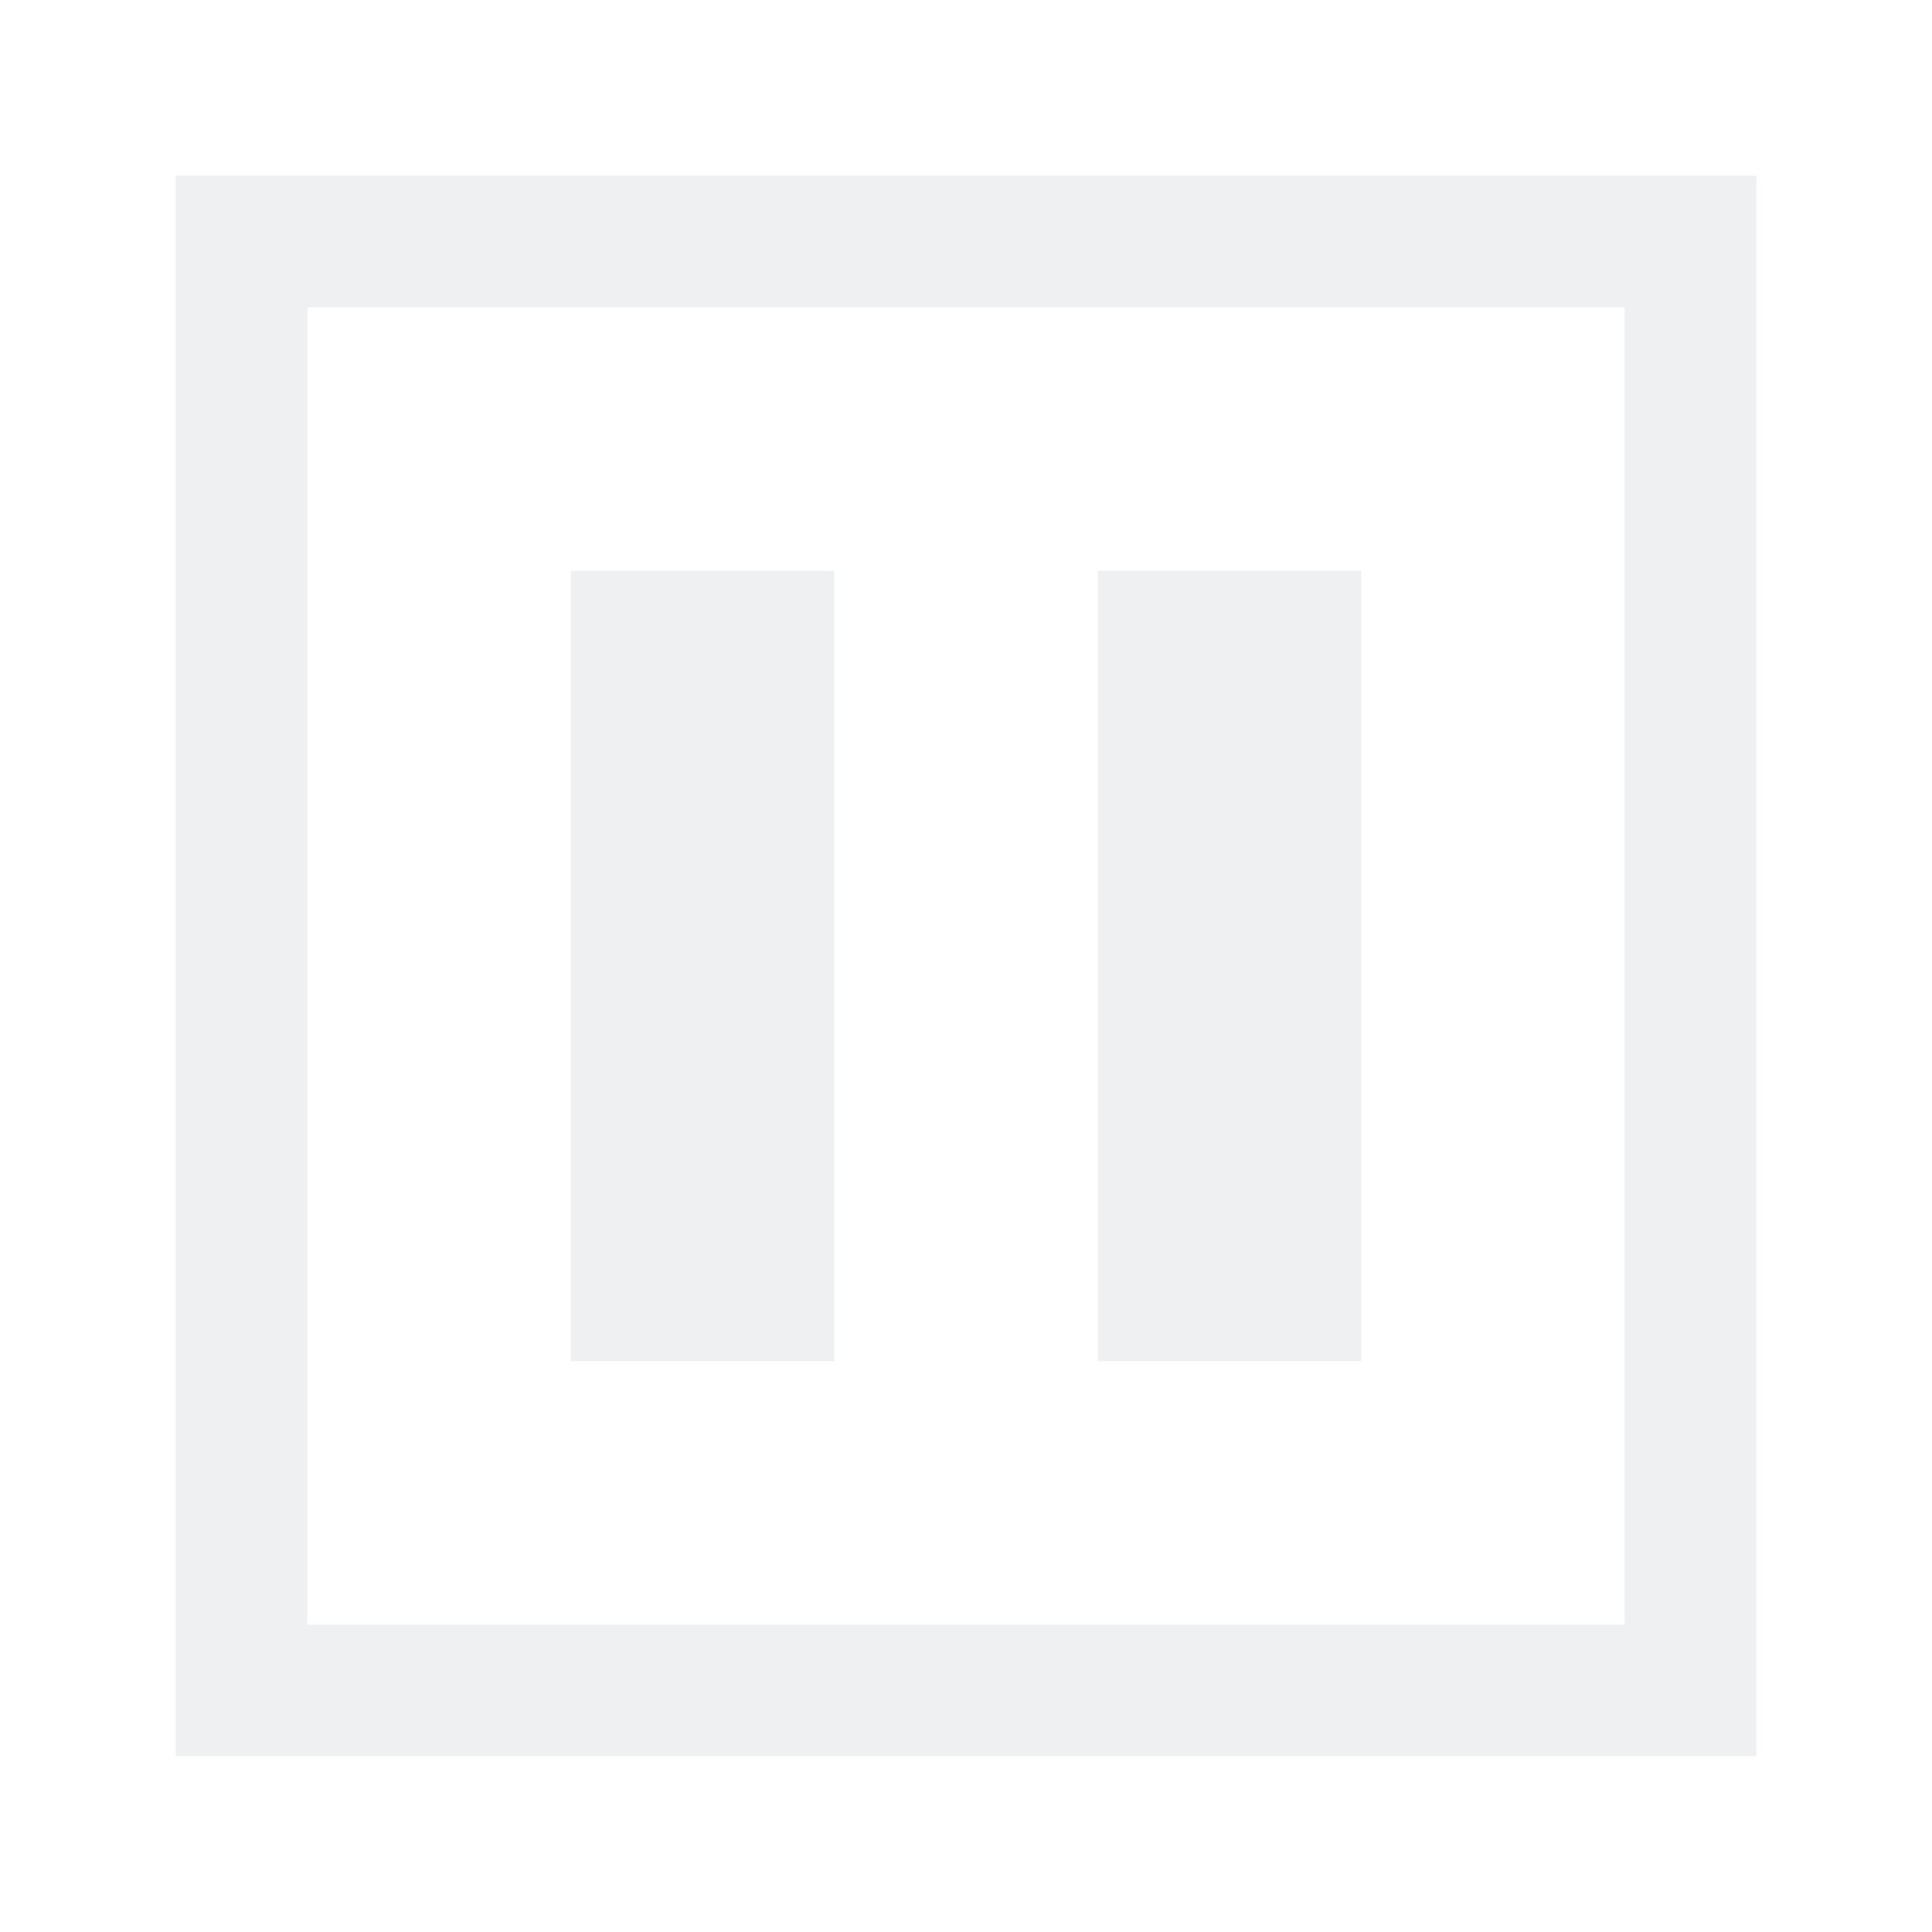
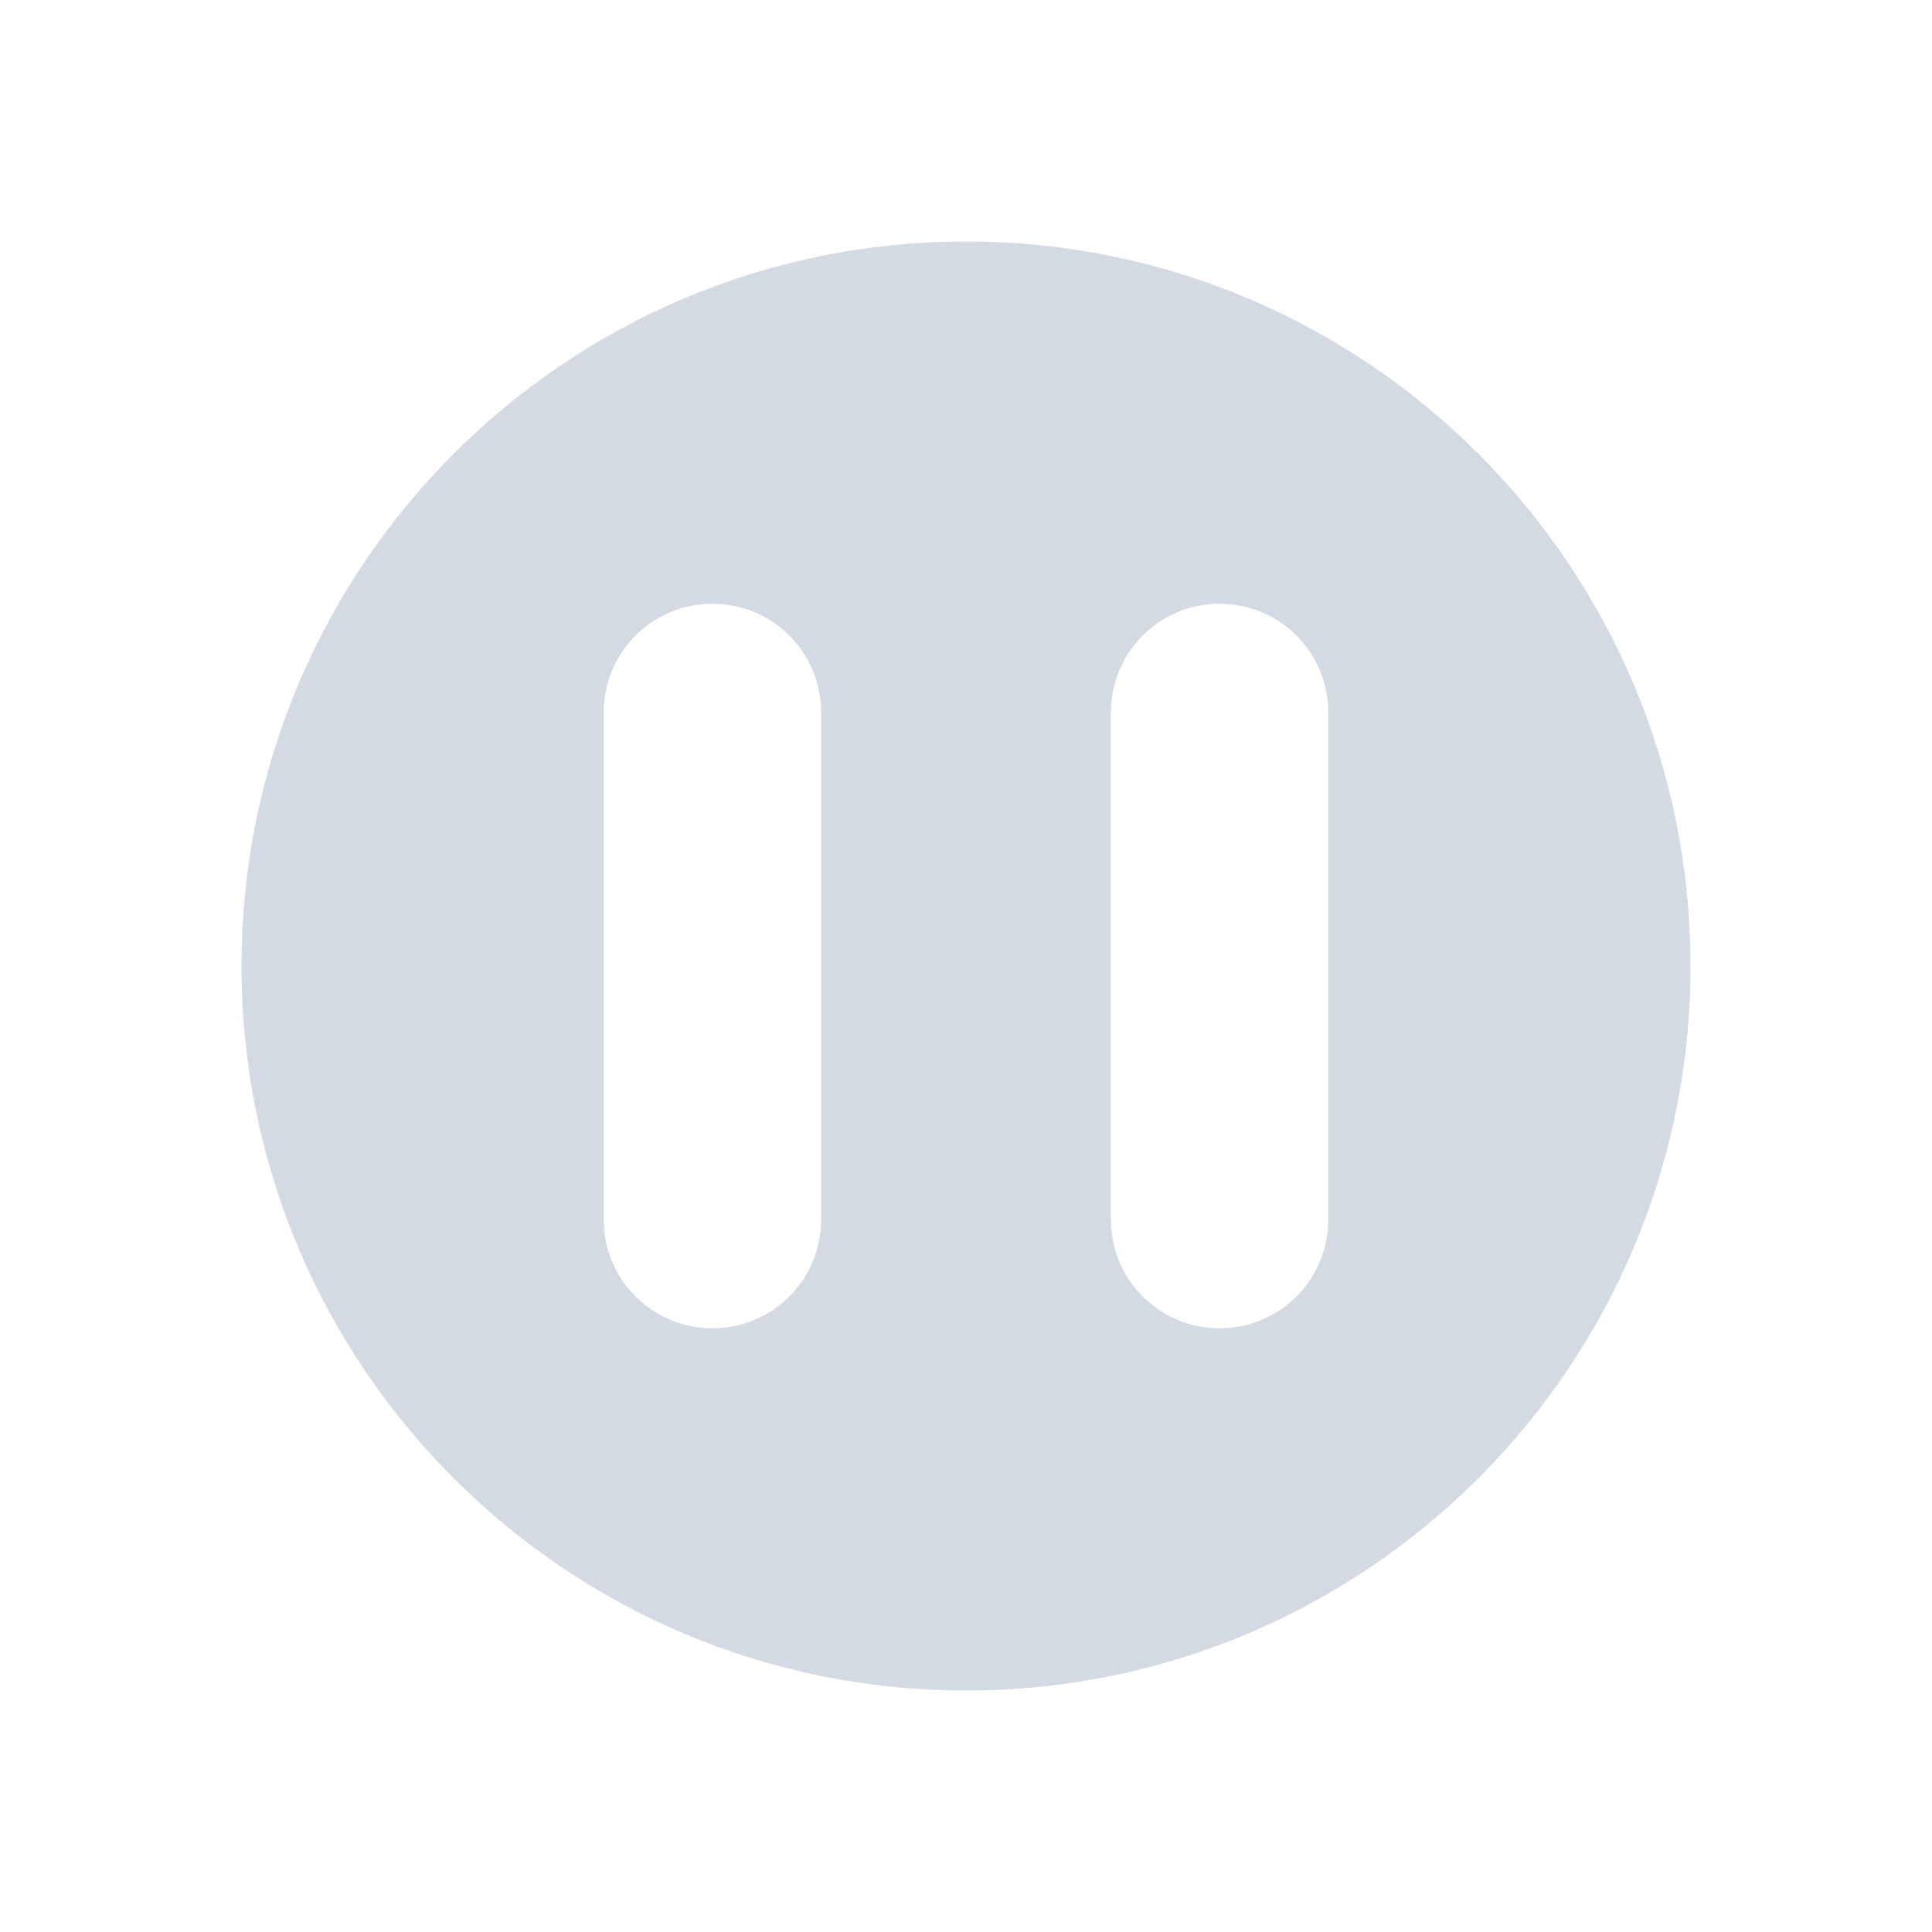
- <svg xmlns="http://www.w3.org/2000/svg" viewBox="0 0 22 22">
-   <defs id="defs3051">
-     <style type="text/css" id="current-color-scheme">
-       .ColorScheme-Text {
-         color:#eff0f1;
-       }
-       </style>
+ <svg xmlns="http://www.w3.org/2000/svg" viewBox="0 0 32 32" version="1.1" id="svg1" width="32" height="32">
+   <defs id="defs1">
+     <style type="text/css" id="style1">.ColorScheme-Text {
+         color:#d8dee9;
+       }</style>
  </defs>
-   <path style="fill:currentColor;fill-opacity:1;stroke:none" d="m 2 2 0 18 18 0 L 20 2 2 2 Z m 1.5 1.5 15 0 0 15 -15 0 0 -15 z m 3 3 0 9 3 0 0 -9 -3 0 z m 6 0 0 9 3 0 0 -9 -3 0 z" class="ColorScheme-Text" />
+   <g id="media-playback-pause-3" style="fill:#d3dae3;fill-opacity:1">
+     <path id="path83" style="opacity:1;fill:#d3dae3;fill-opacity:1;stroke-width:1.2" d="M 16,4 C 9.373,4 4,9.373 4,16 4,22.627 9.373,28 16,28 22.627,28 28,22.627 28,16 28,9.373 22.627,4 16,4 Z m -4.2,6 c 0.997,0 1.8,0.803 1.8,1.8 v 8.4 C 13.6,21.197 12.797,22 11.8,22 10.803,22 10,21.197 10,20.2 V 11.8 C 10,10.803 10.803,10 11.8,10 Z m 8.4,0 c 0.997,0 1.8,0.803 1.8,1.8 v 8.4 c 0,0.997 -0.803,1.8 -1.8,1.8 -0.997,0 -1.8,-0.803 -1.8,-1.8 v -8.4 c 0,-0.997 0.803,-1.8 1.8,-1.8 z" />
+   </g>
</svg>
